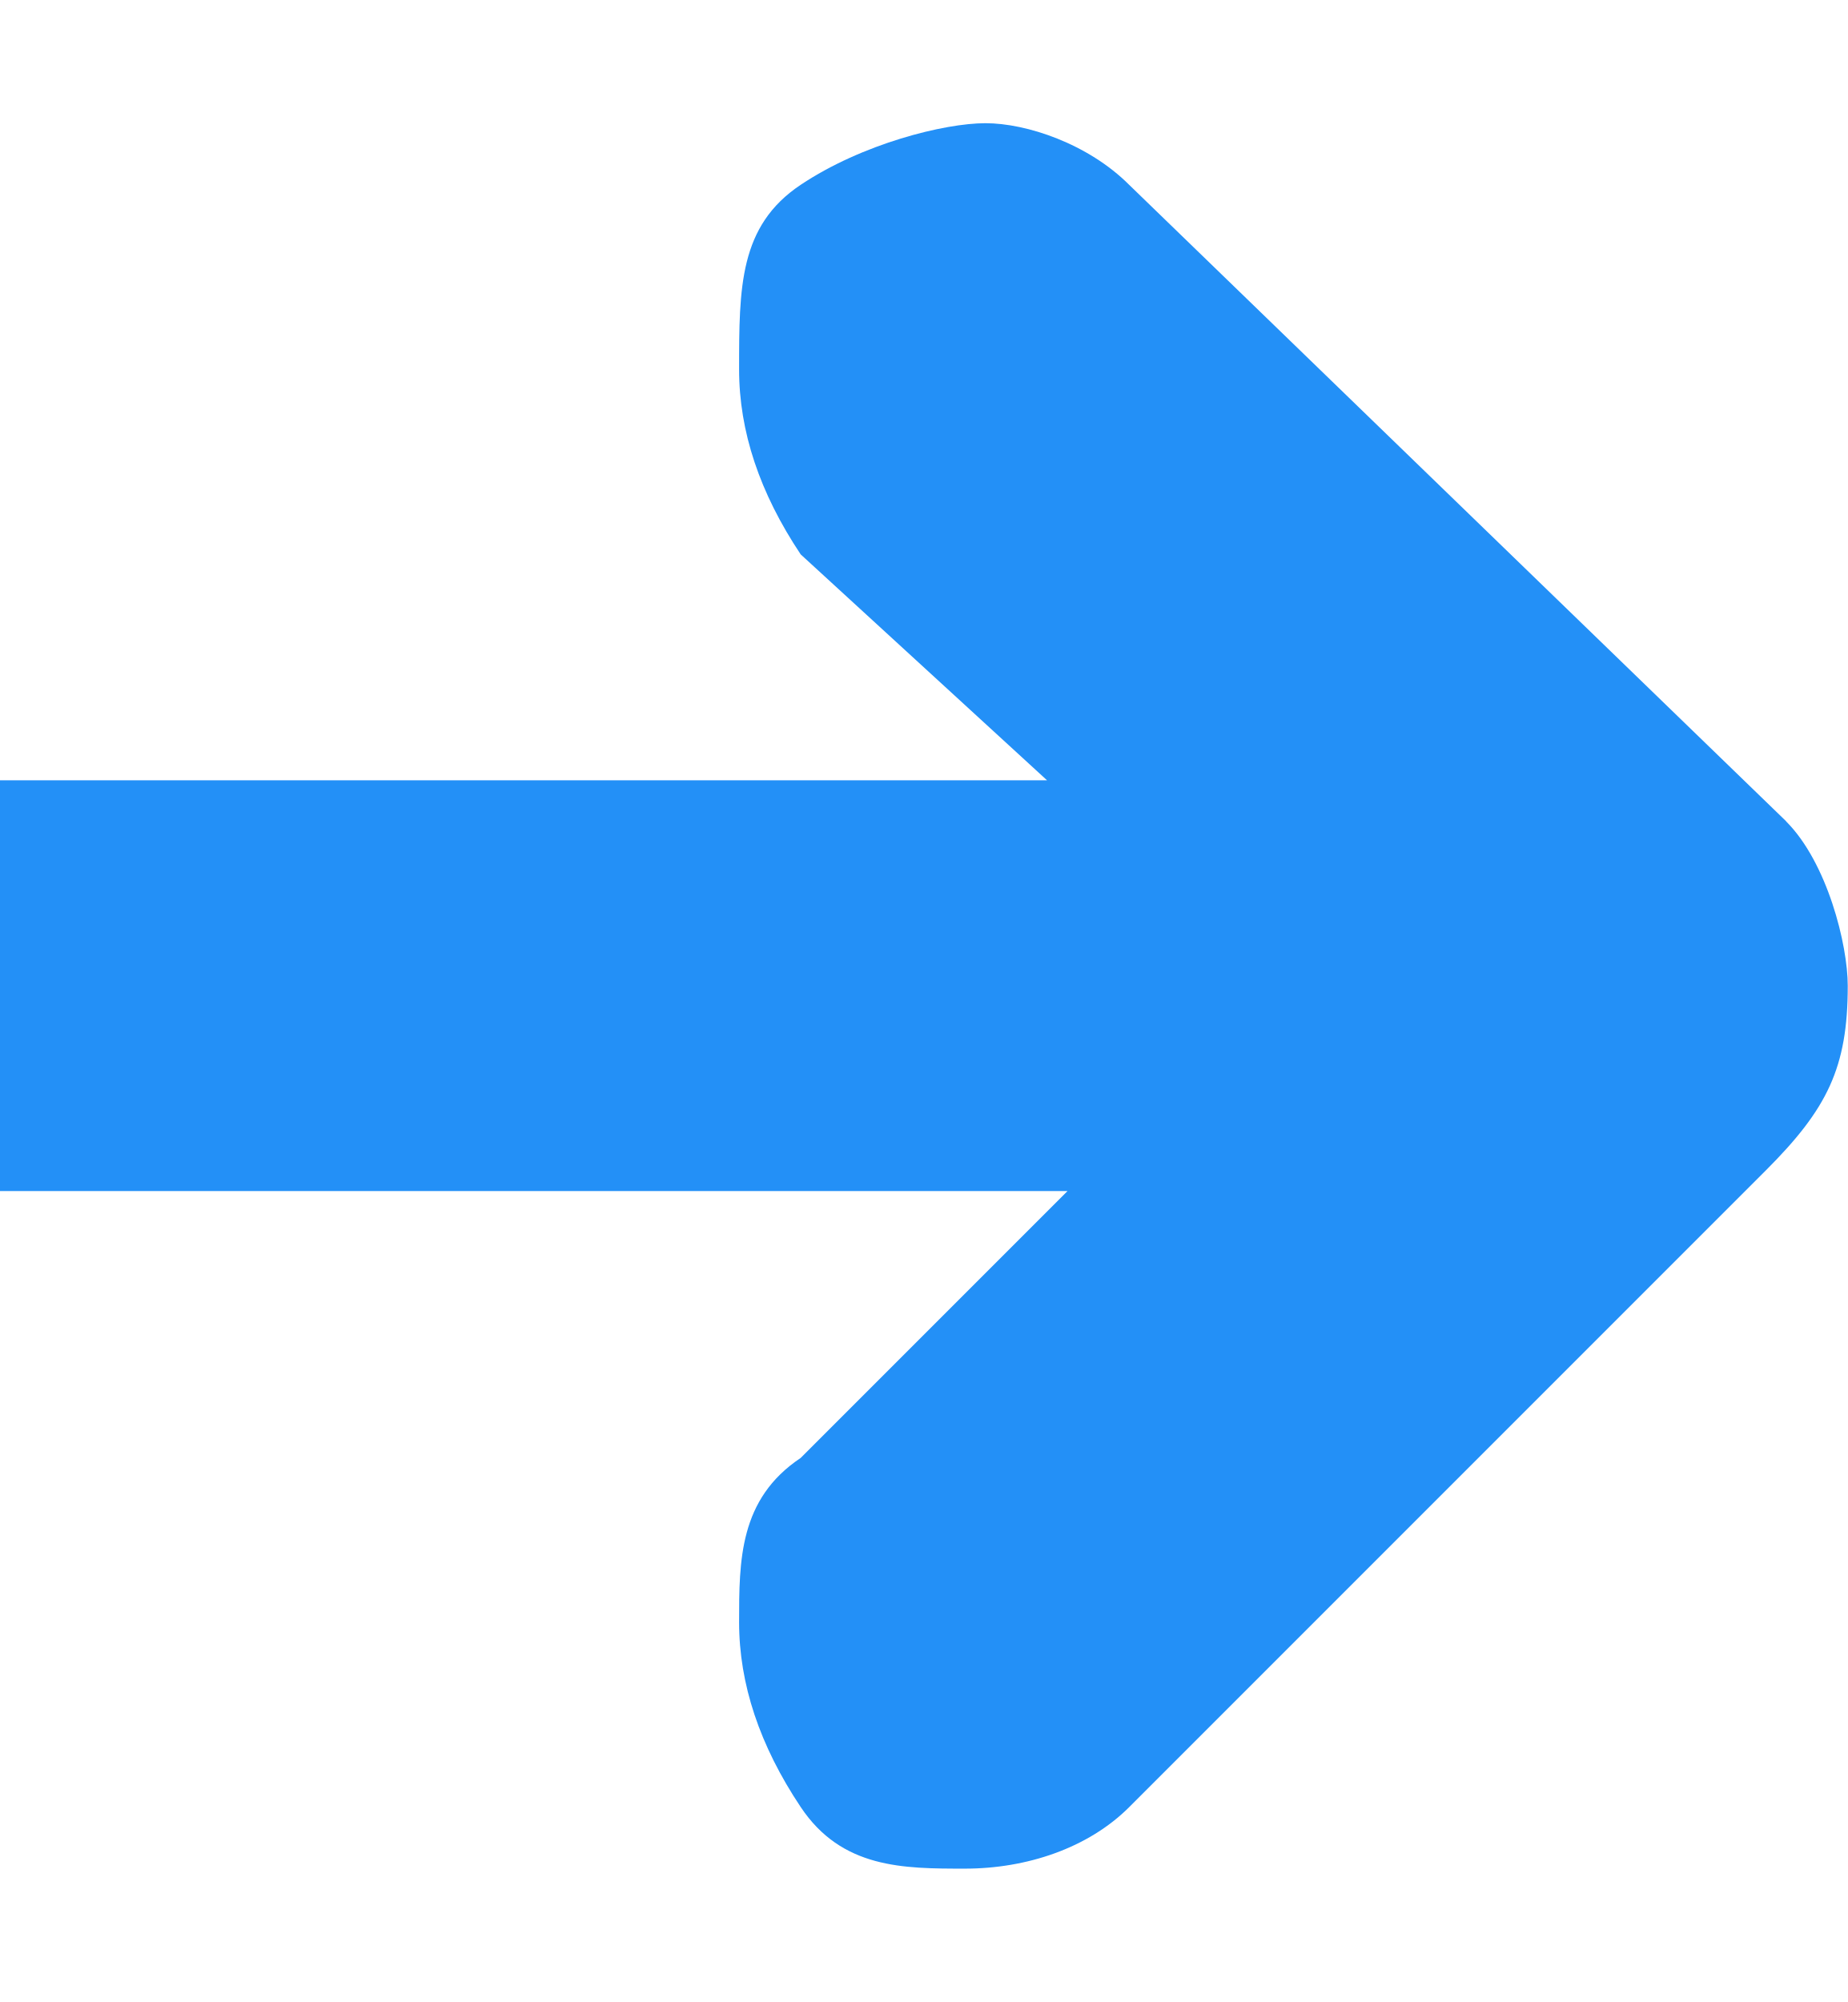
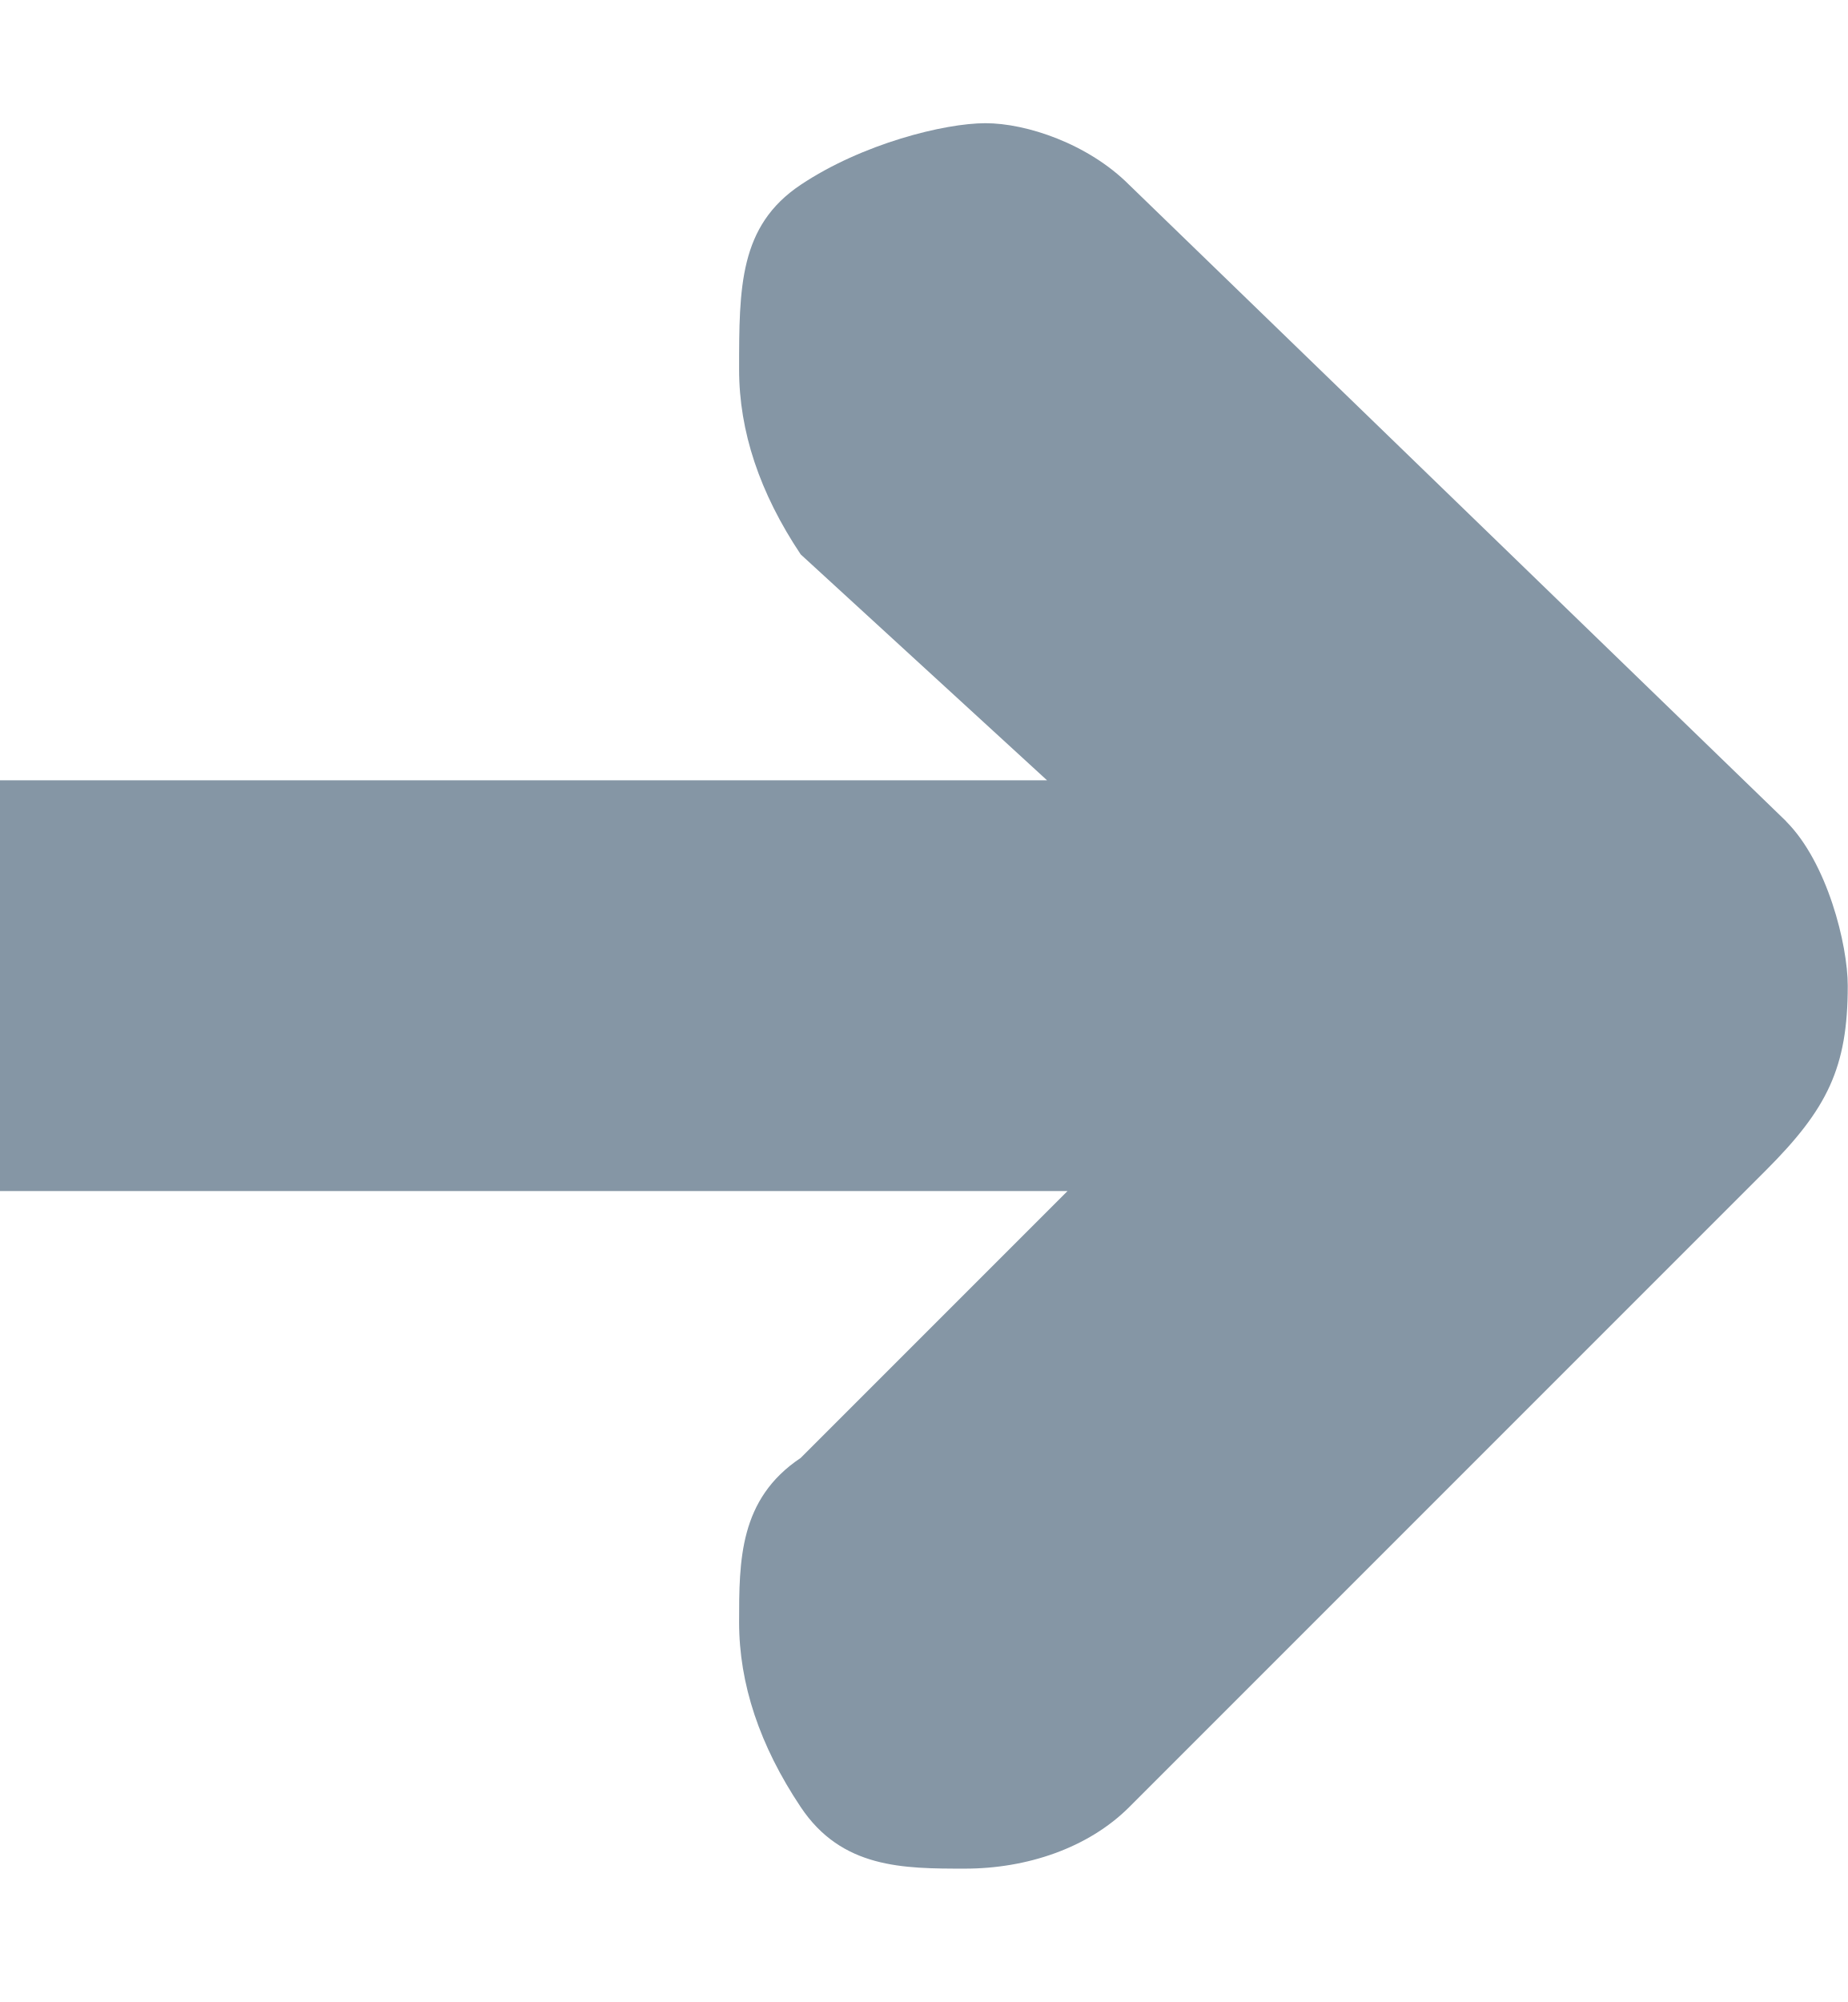
<svg xmlns="http://www.w3.org/2000/svg" width="12" height="13" viewBox="0 0 12 13">
-   <path d="M11.6 5.333l-4.267-4.133c-.267-.267-.667-.4-.933-.4-.267 0-.8.133-1.2.4-.4.267-.4.667-.4 1.2 0 .4.133.8.4 1.2l1.6 1.467h-6.8v2.667h6.933l-1.733 1.733c-.4.267-.4.667-.4 1.067 0 .4.133.8.4 1.2.267.4.667.4 1.067.4.4 0 .8-.133 1.067-.4l4.133-4.133c.4-.4.533-.667.533-1.2 0-.267-.133-.8-.4-1.067z" fill="#2390F7" />
+   <path d="M11.6 5.333l-4.267-4.133c-.267-.267-.667-.4-.933-.4-.267 0-.8.133-1.2.4-.4.267-.4.667-.4 1.2 0 .4.133.8.4 1.2l1.6 1.467h-6.8v2.667h6.933l-1.733 1.733c-.4.267-.4.667-.4 1.067 0 .4.133.8.4 1.2.267.4.667.4 1.067.4.4 0 .8-.133 1.067-.4l4.133-4.133c.4-.4.533-.667.533-1.2 0-.267-.133-.8-.4-1.067z" fill="#8596A5" />
</svg>
